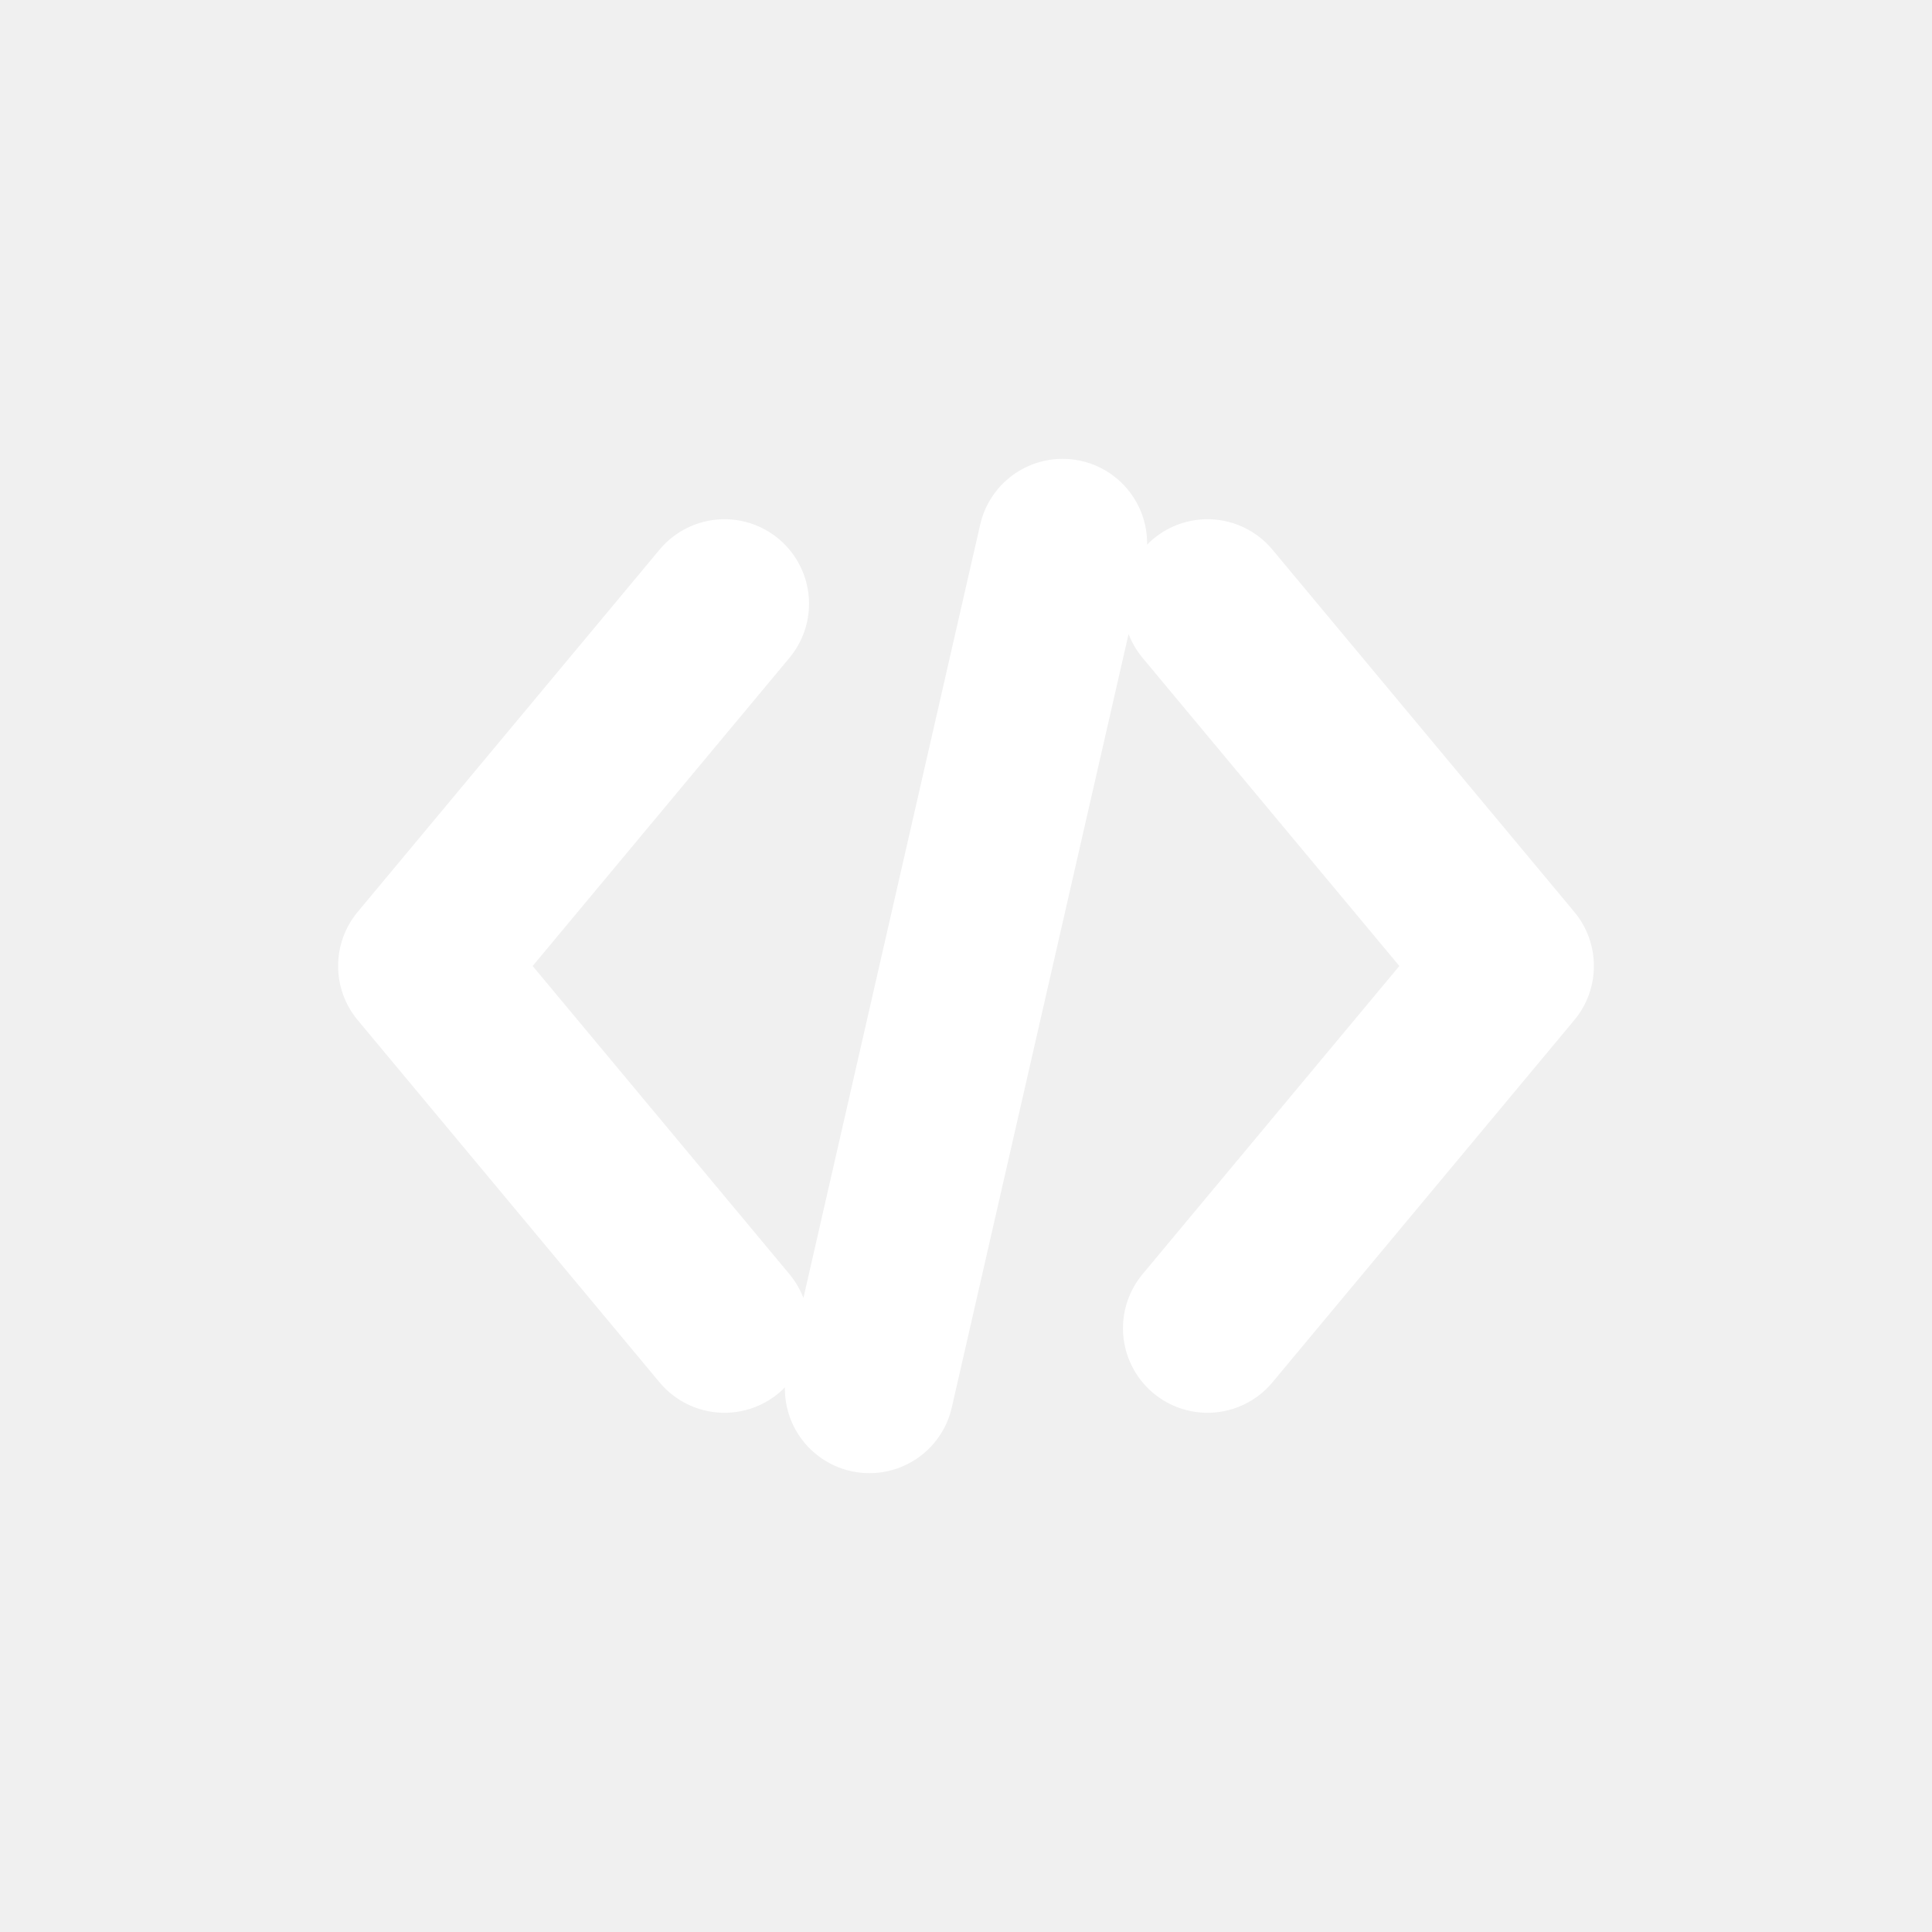
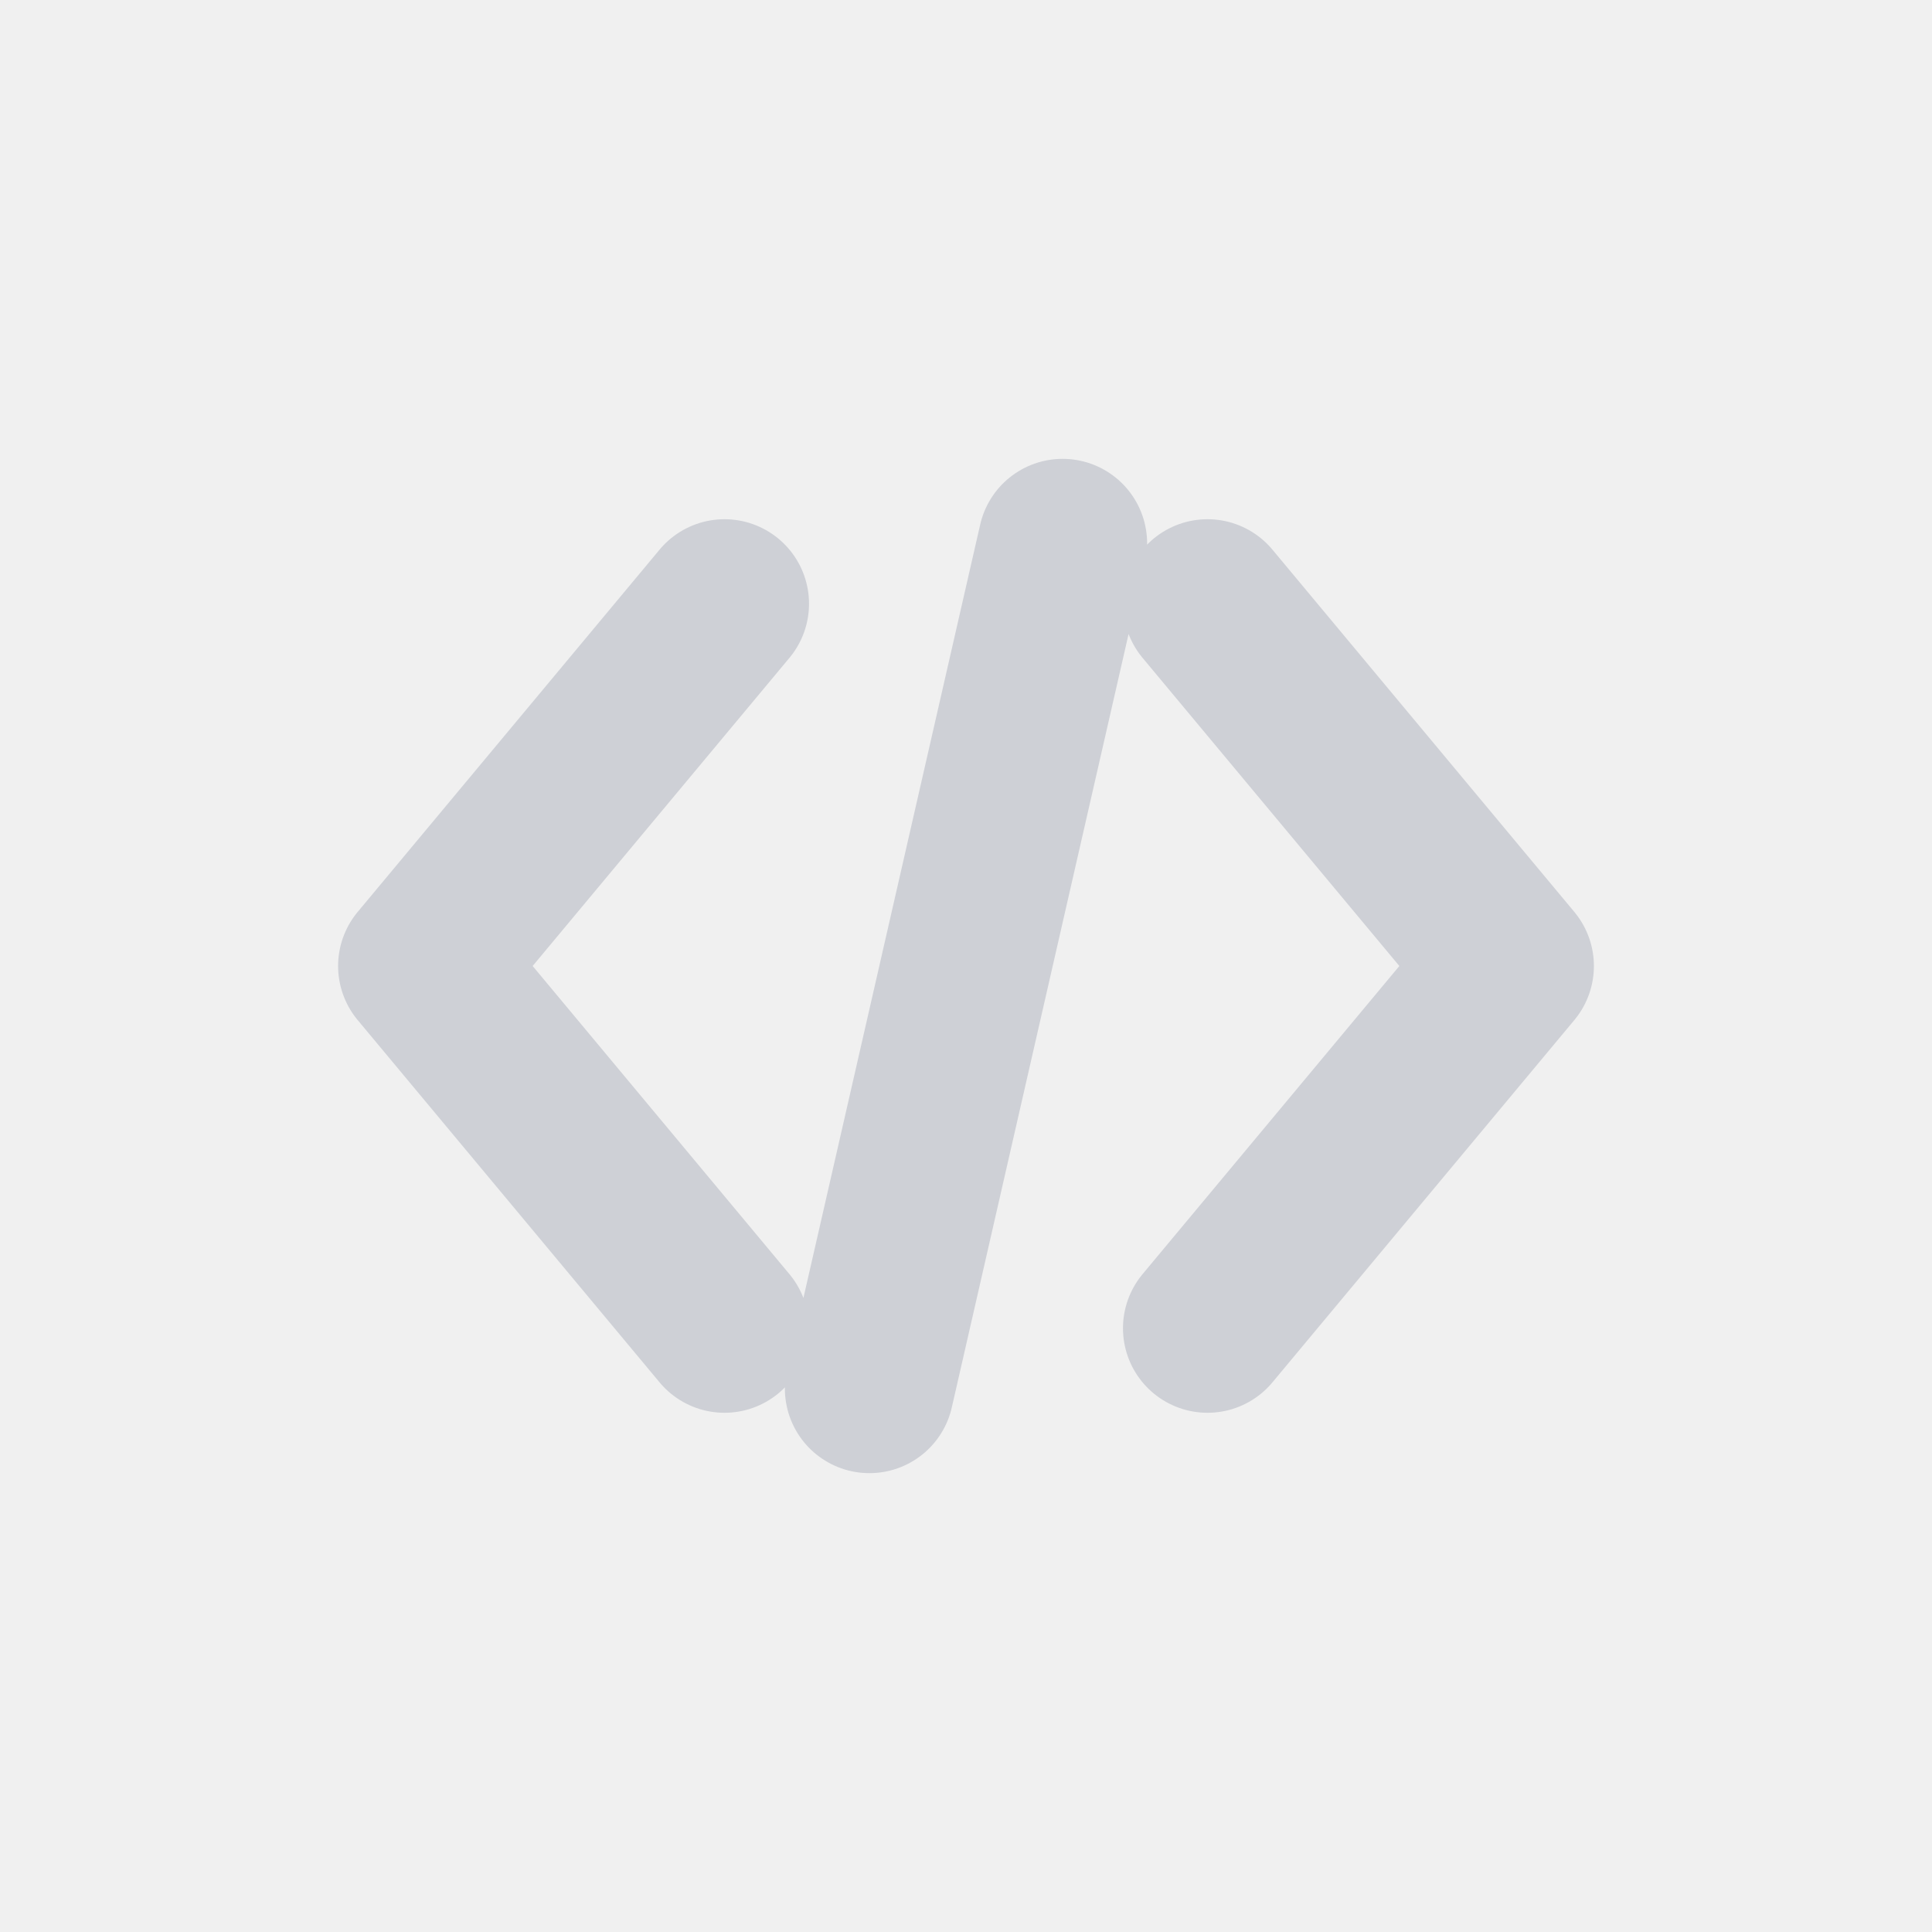
<svg xmlns="http://www.w3.org/2000/svg" width="16" height="16" viewBox="0 0 16 16">
-   <path d="M6 5L3.5 8L6 11M10 5L12.5 8L10 11M8.8 4.5L7.2 11.5" fill="none" stroke="#FFFFFF" stroke-width="1.4" stroke-linecap="round" stroke-linejoin="round" />
+   <path d="M6 5L3.5 8L6 11M10 5L12.5 8L10 11M8.8 4.5L7.2 11.5" fill="none" stroke="#CED0D6" stroke-width="1.4" stroke-linecap="round" stroke-linejoin="round" />
</svg>
